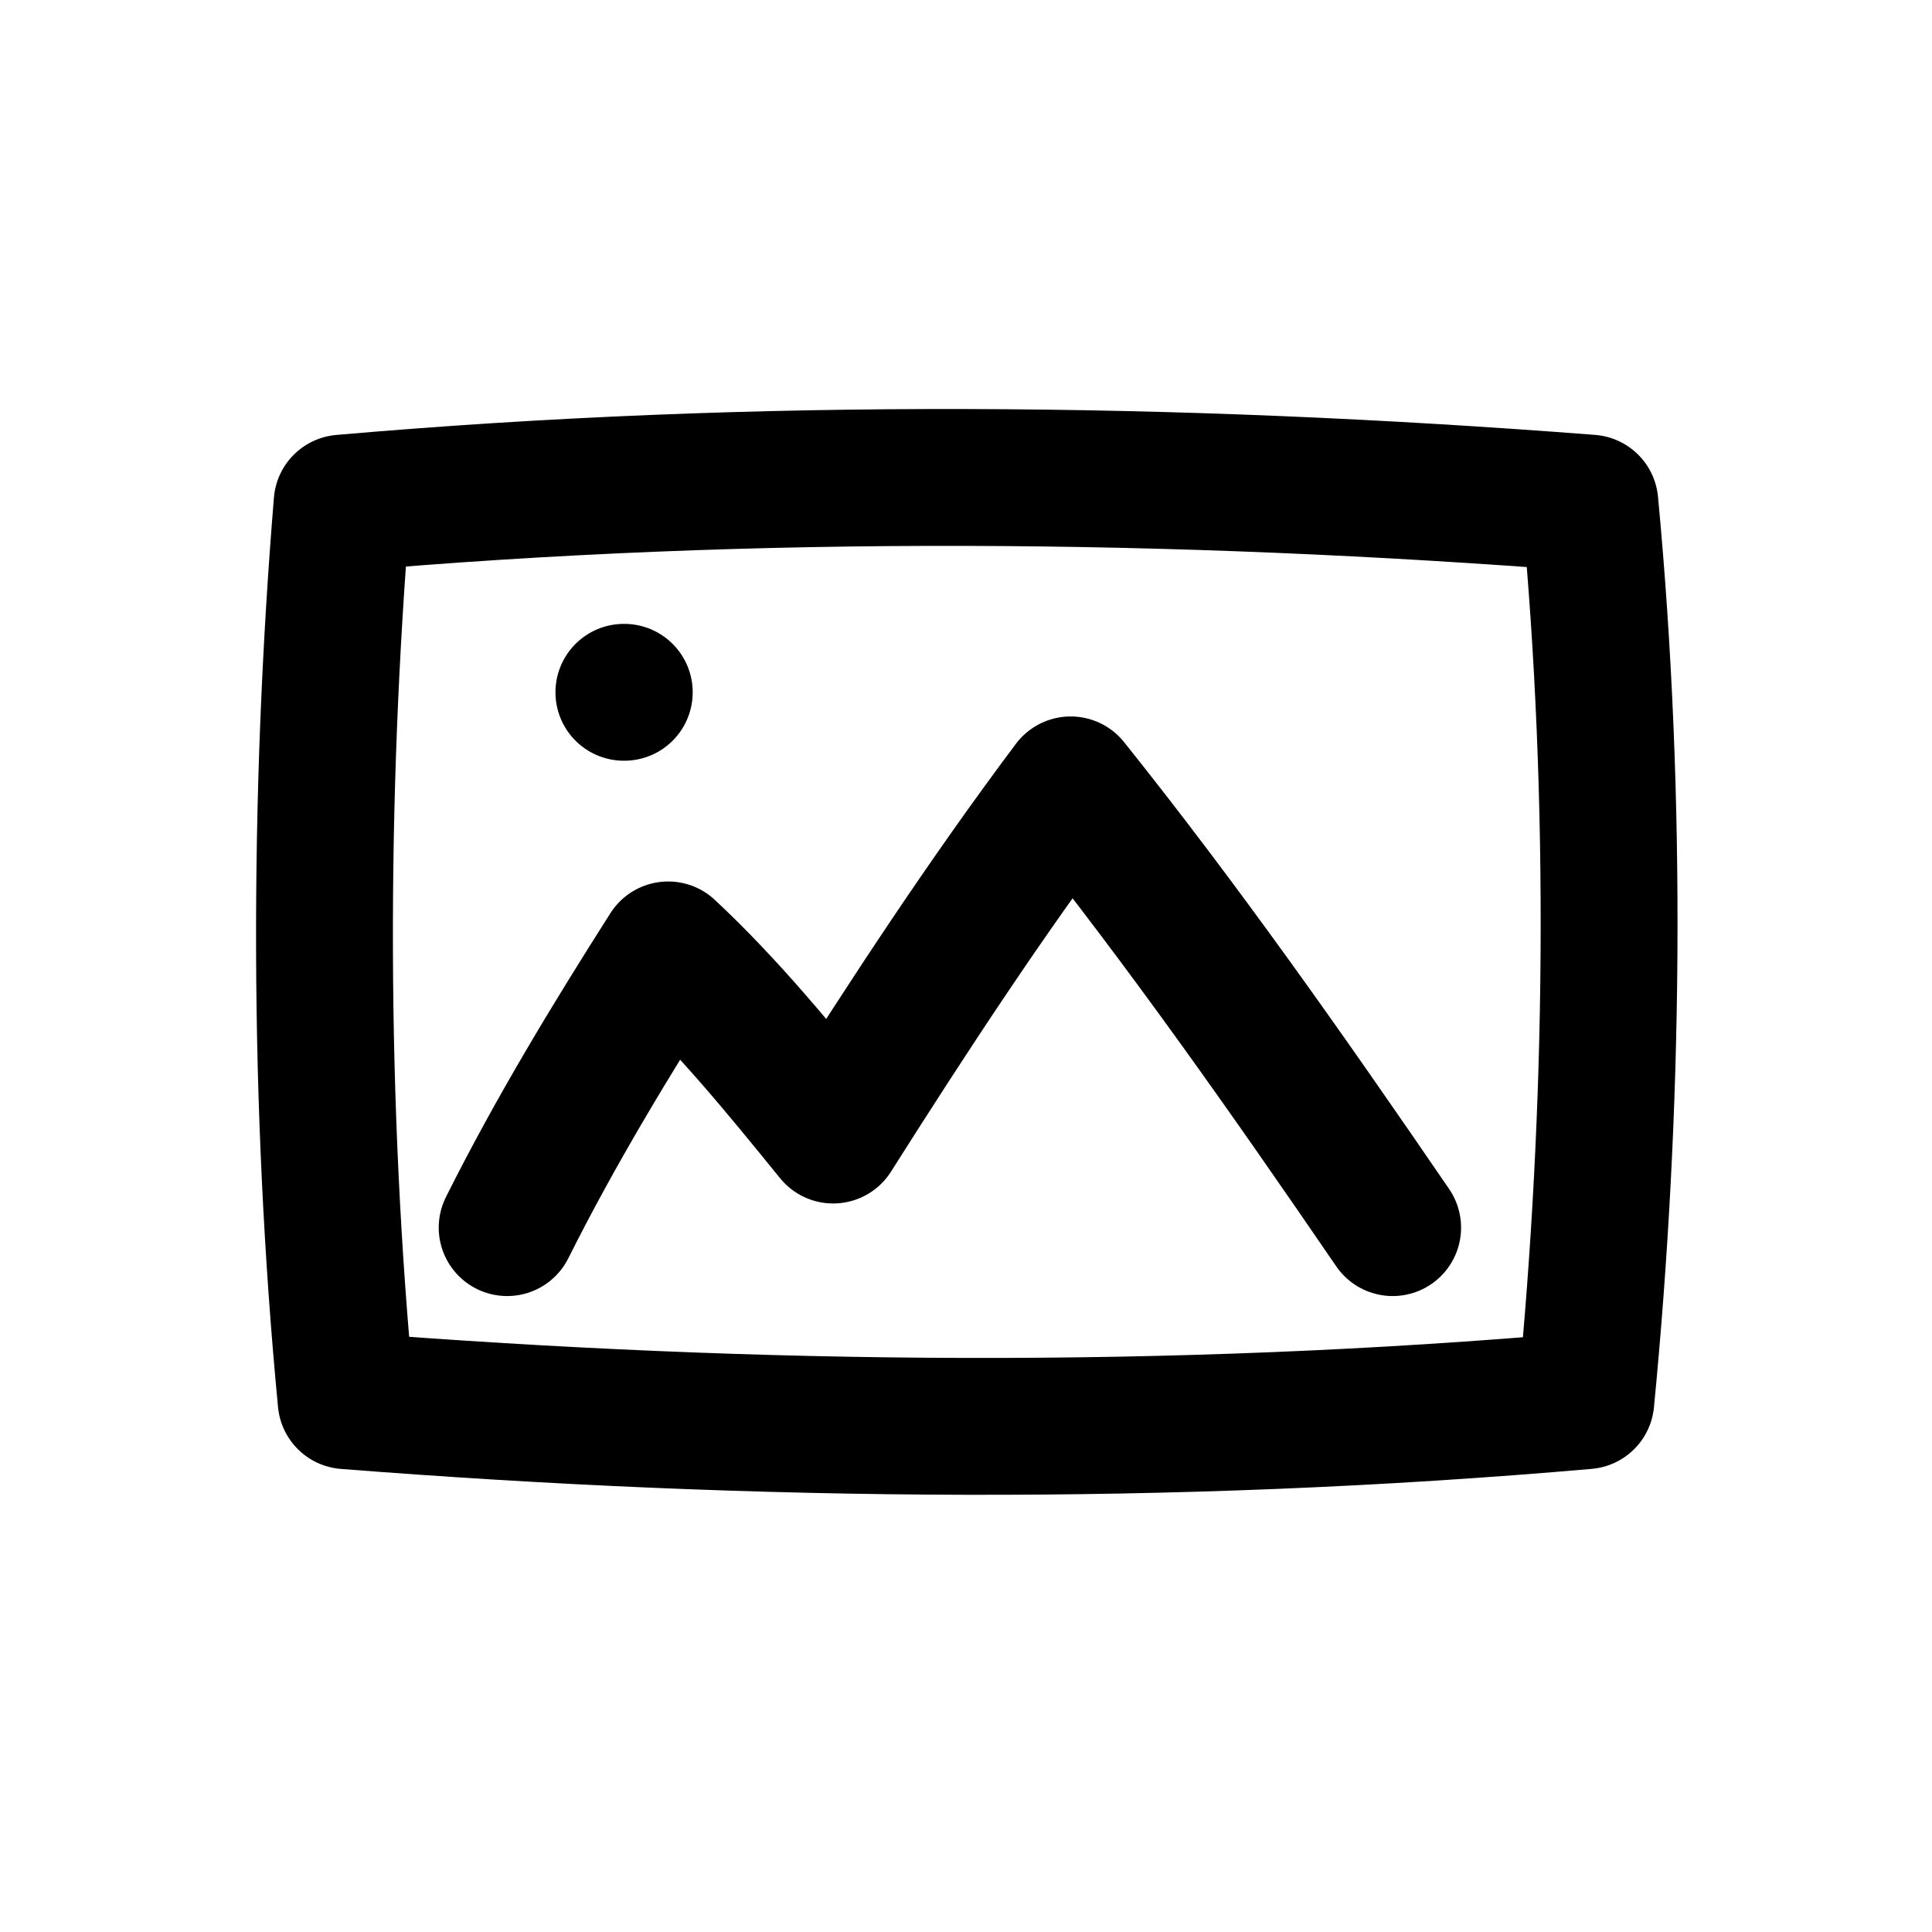
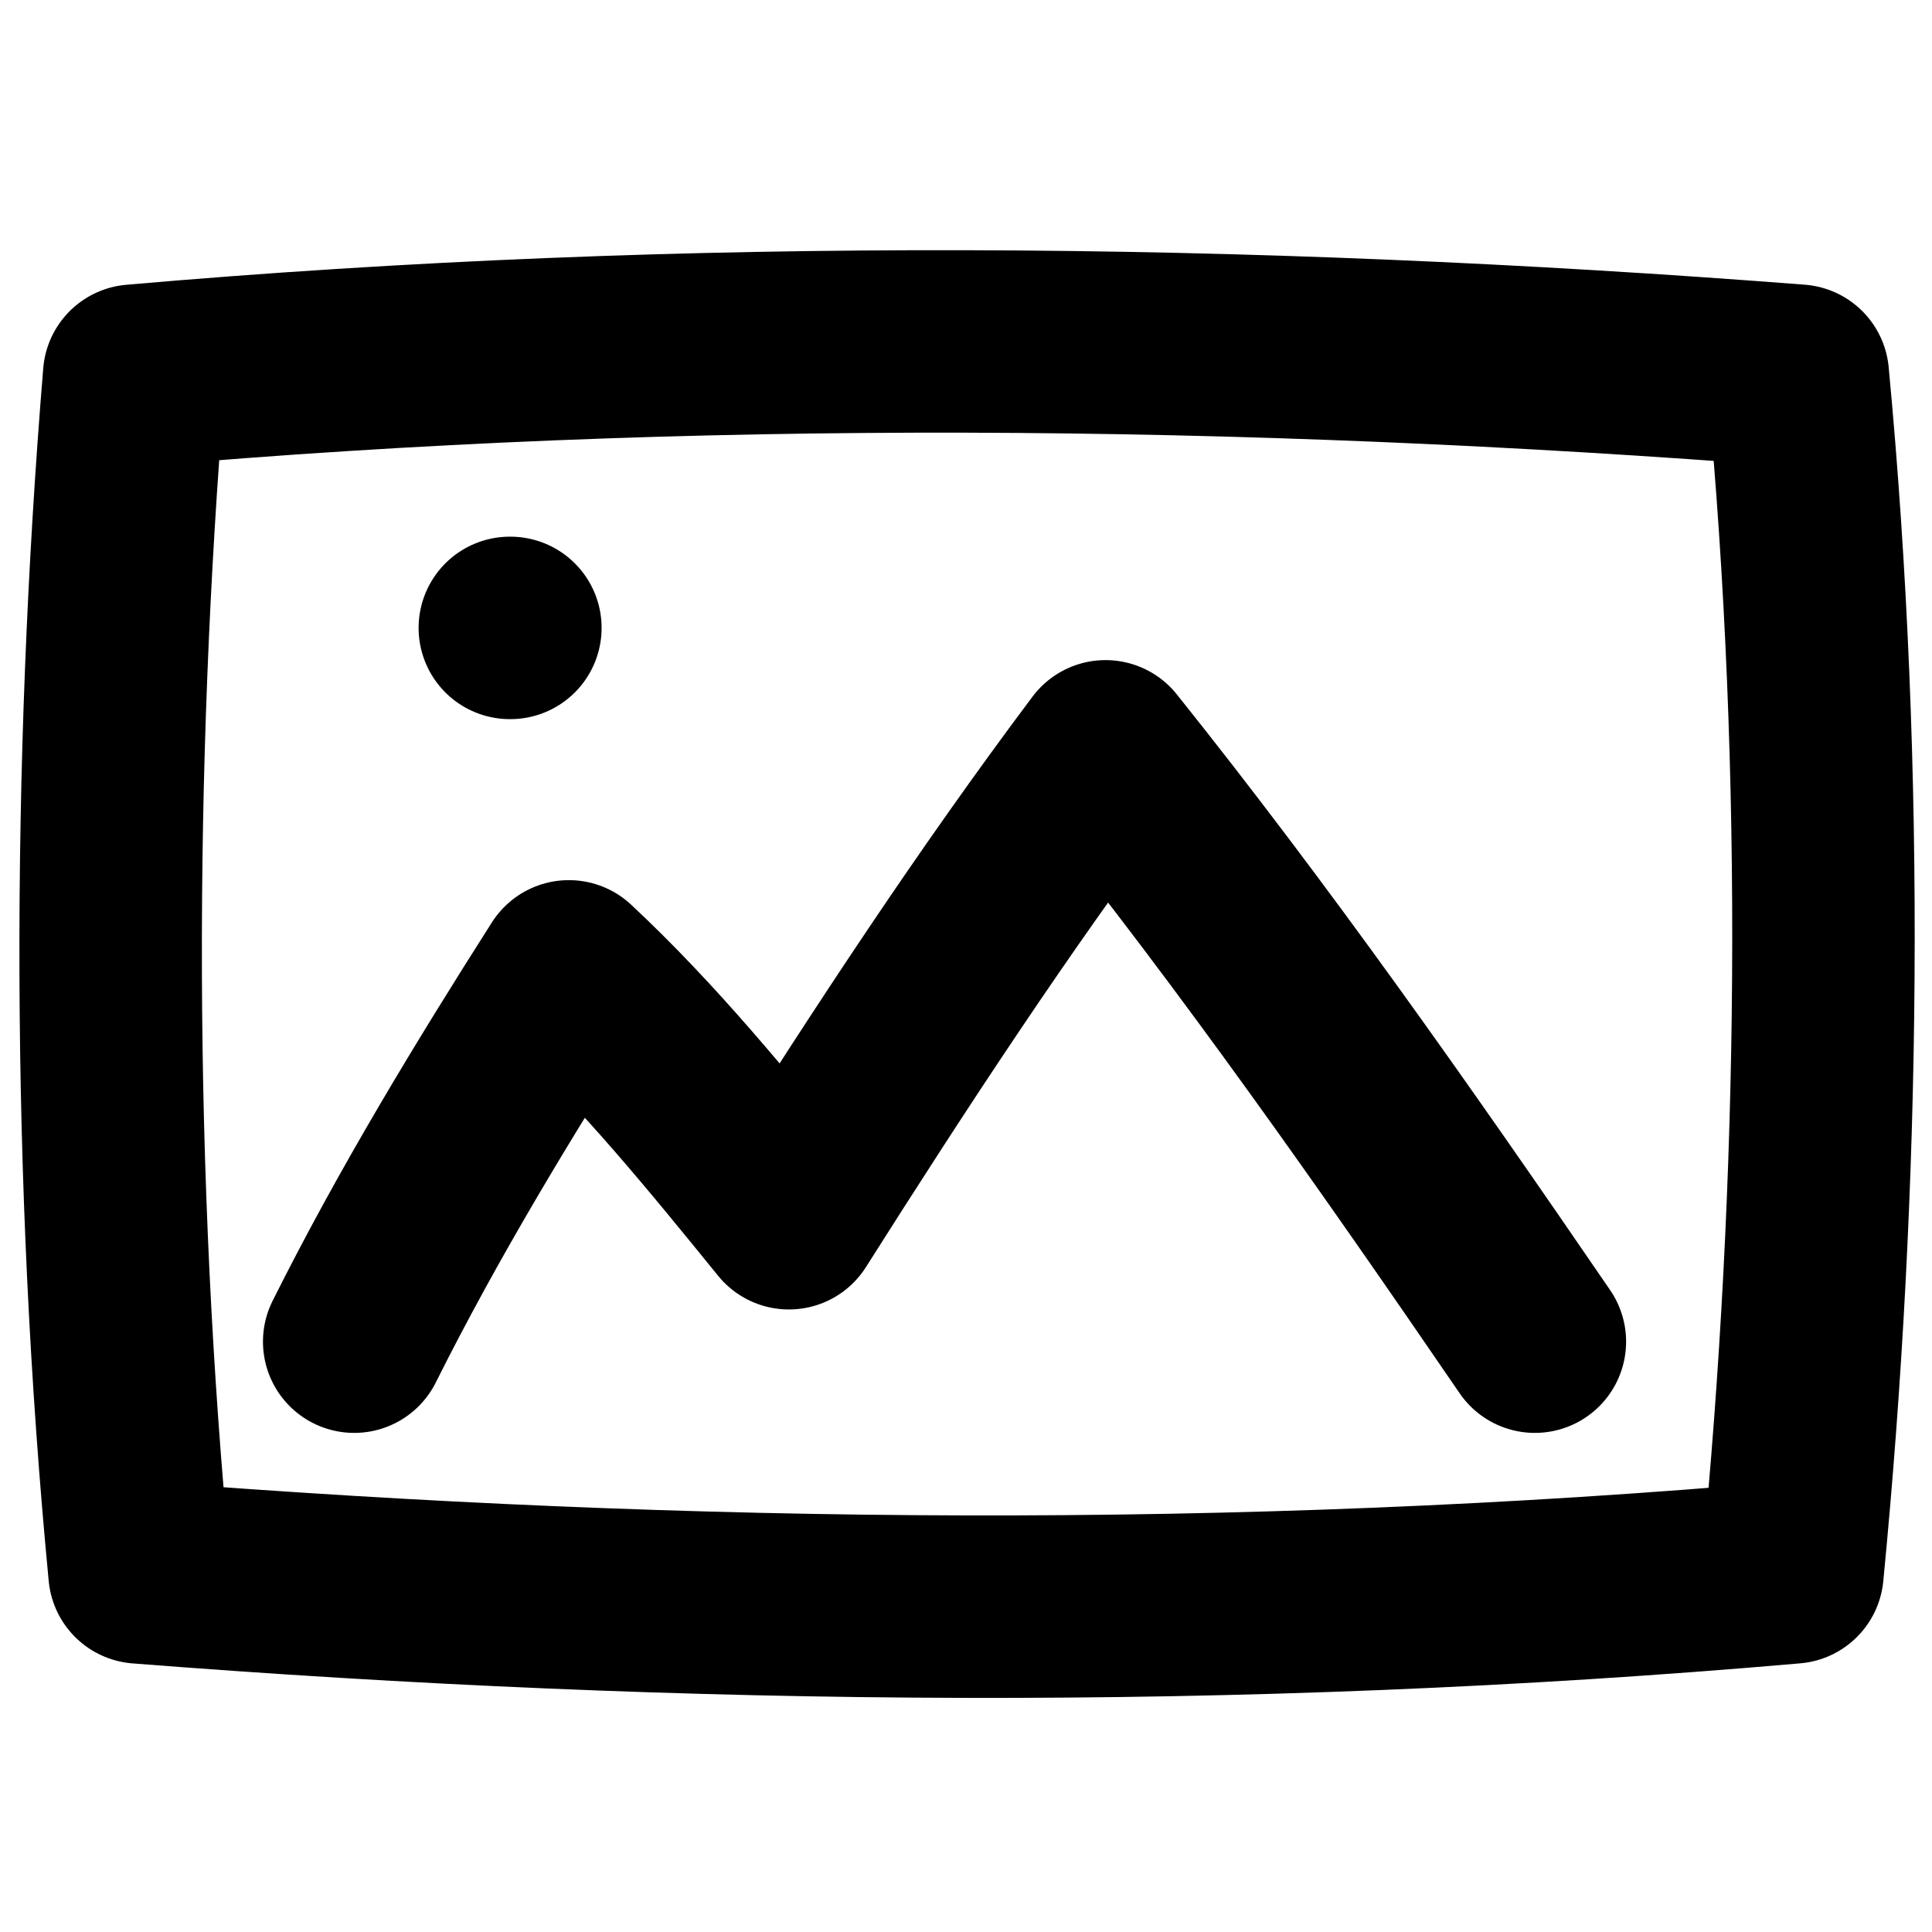
- <svg xmlns="http://www.w3.org/2000/svg" width="48" height="48" viewBox="0 0 48 48" fill="none" stroke="currentColor" stroke-width="3.4" stroke-linecap="round" stroke-linejoin="round">
+ <svg xmlns="http://www.w3.org/2000/svg" width="48" height="48" viewBox="6 9 36 29" fill="none" stroke="currentColor" stroke-width="3.4" stroke-linecap="round" stroke-linejoin="round">
  <path d="M 8.5 12.5 C 18.8 11.6, 29.2 11.7, 39.5 12.5 C 40.2 19.9, 40.1 27.6, 39.4 34.8 C 29.1 35.7, 18.8 35.6, 8.6 34.8 C 7.9 27.5, 7.9 19.8, 8.5 12.5 Z" />
  <path d="M 34.6 30.5 C 32.0 26.7, 29.4 23, 26.6 19.5 C 24.5 22.3, 22.6 25.2, 20.7 28.2 C 19.4 26.6, 18.1 25, 16.6 23.6 C 15.2 25.8, 13.8 28.1, 12.6 30.5" />
  <path d="M 15.5 17.2 l .01 0" />
</svg>
